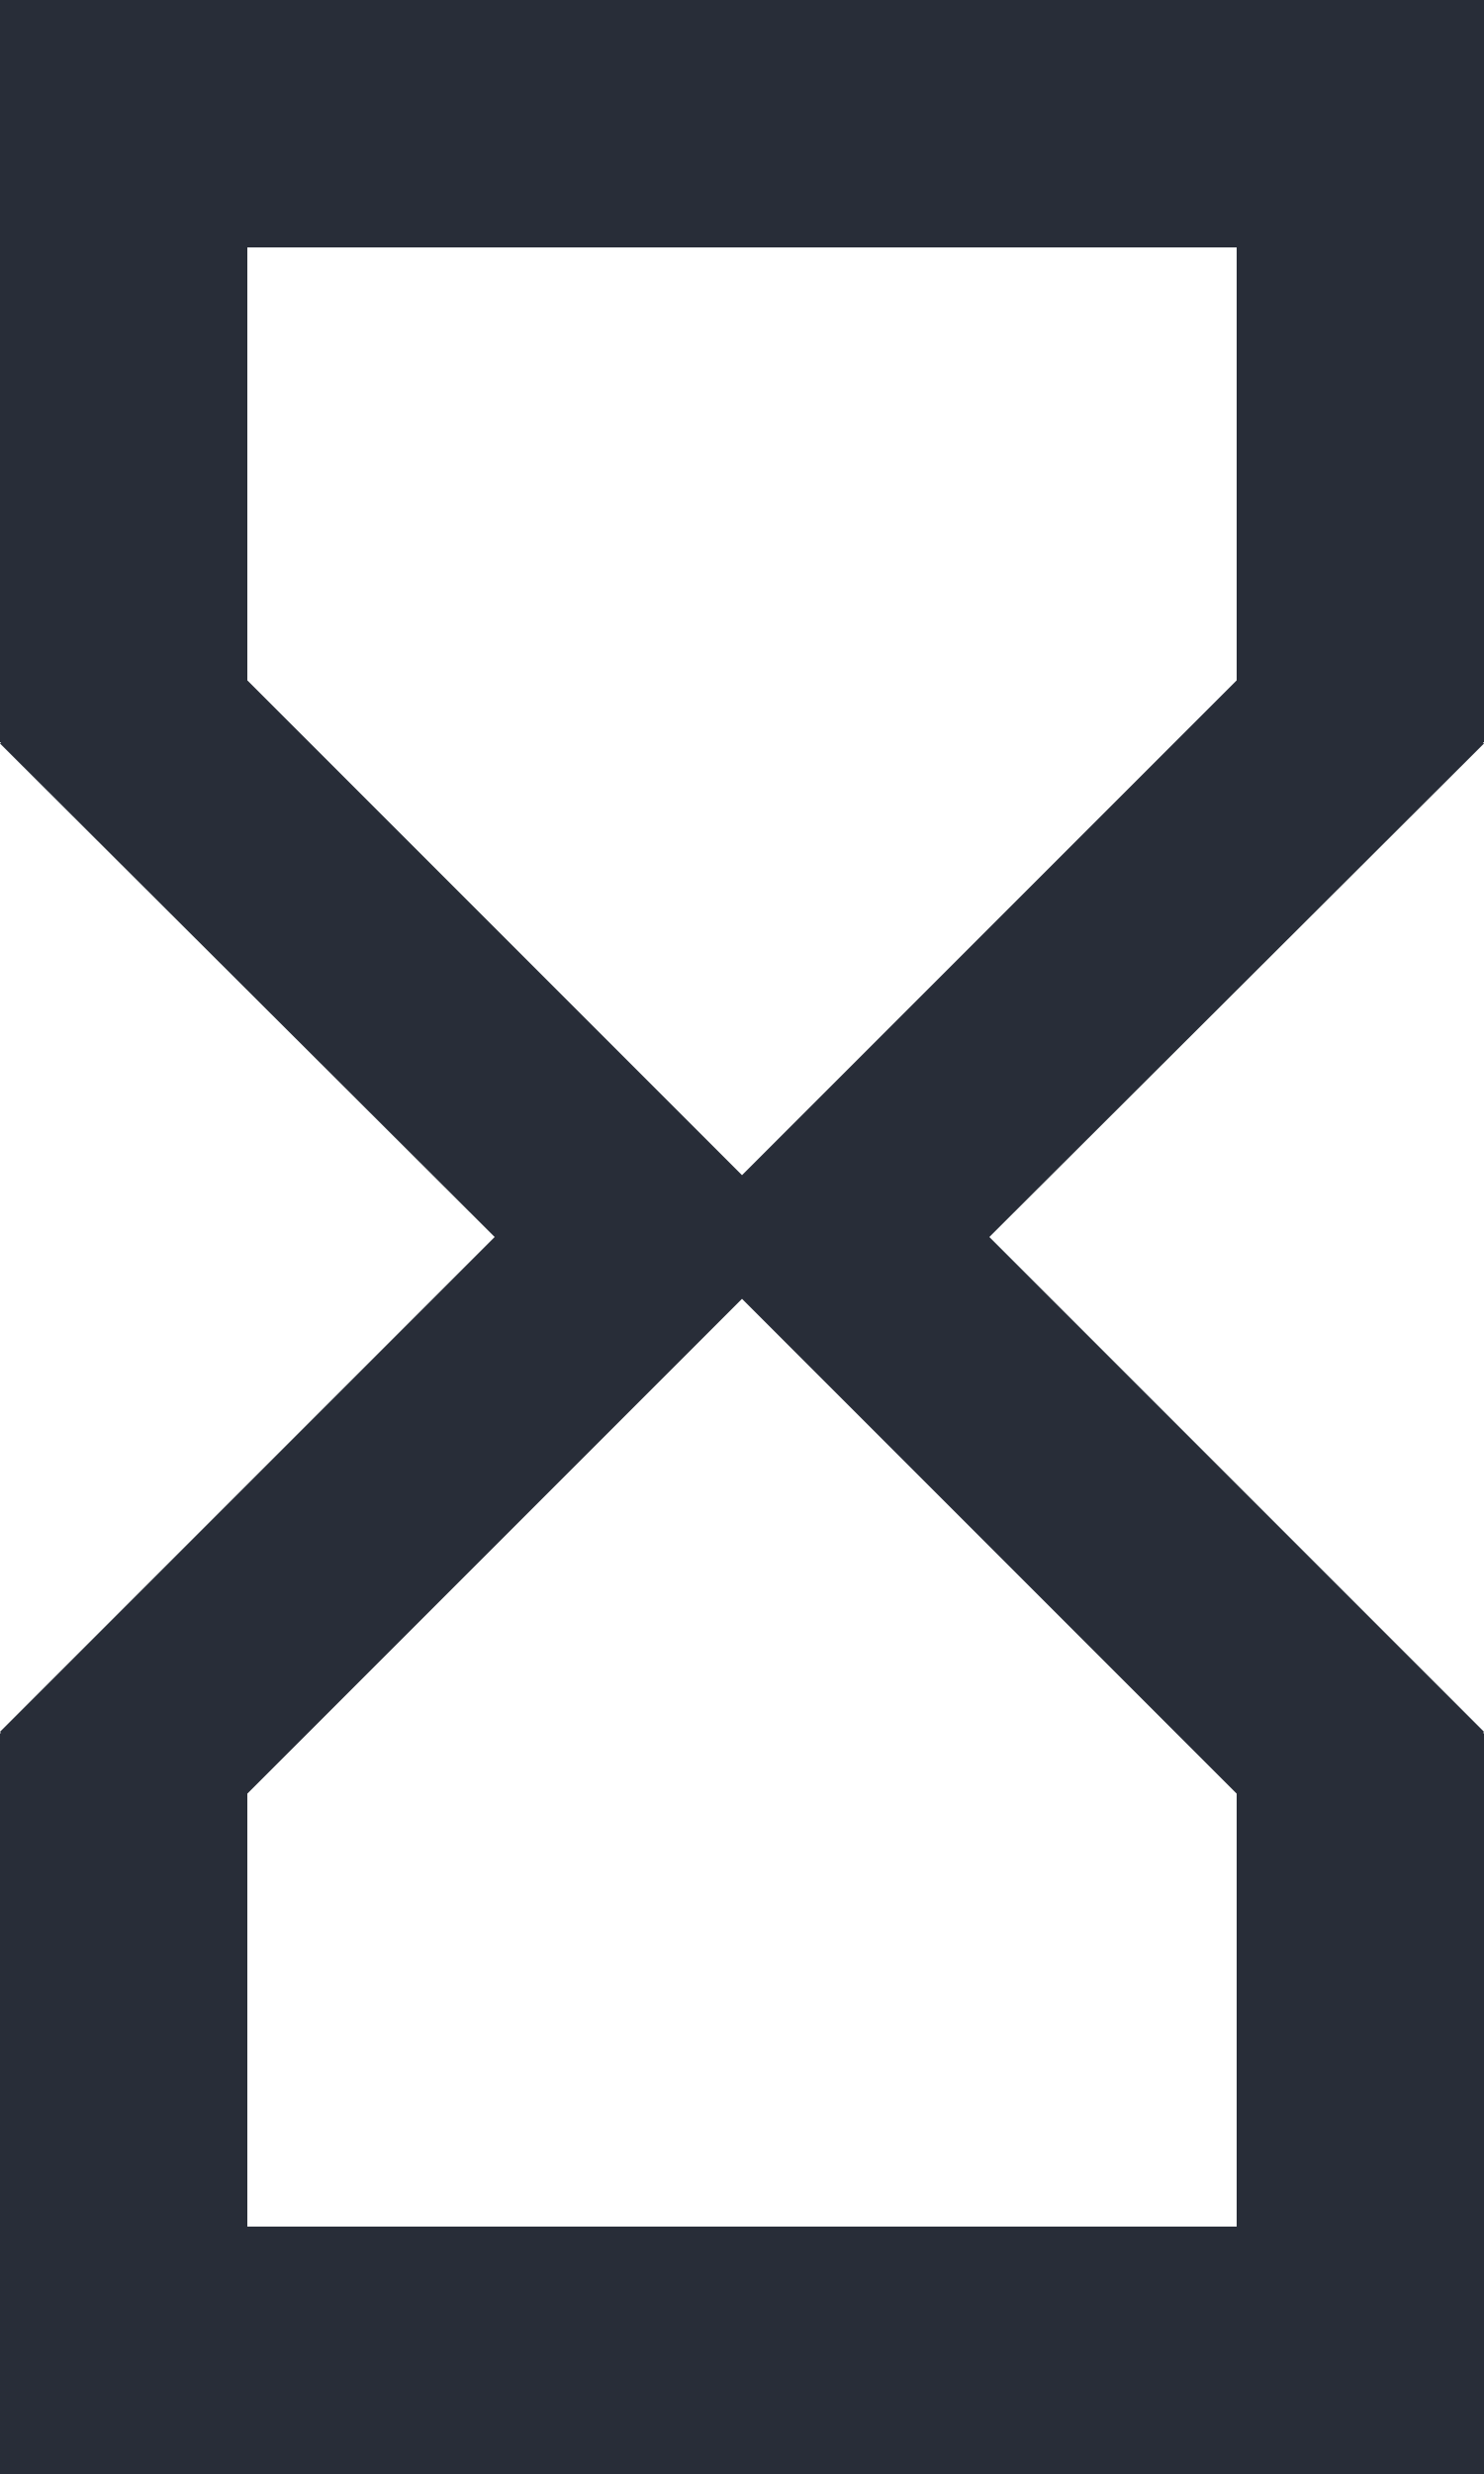
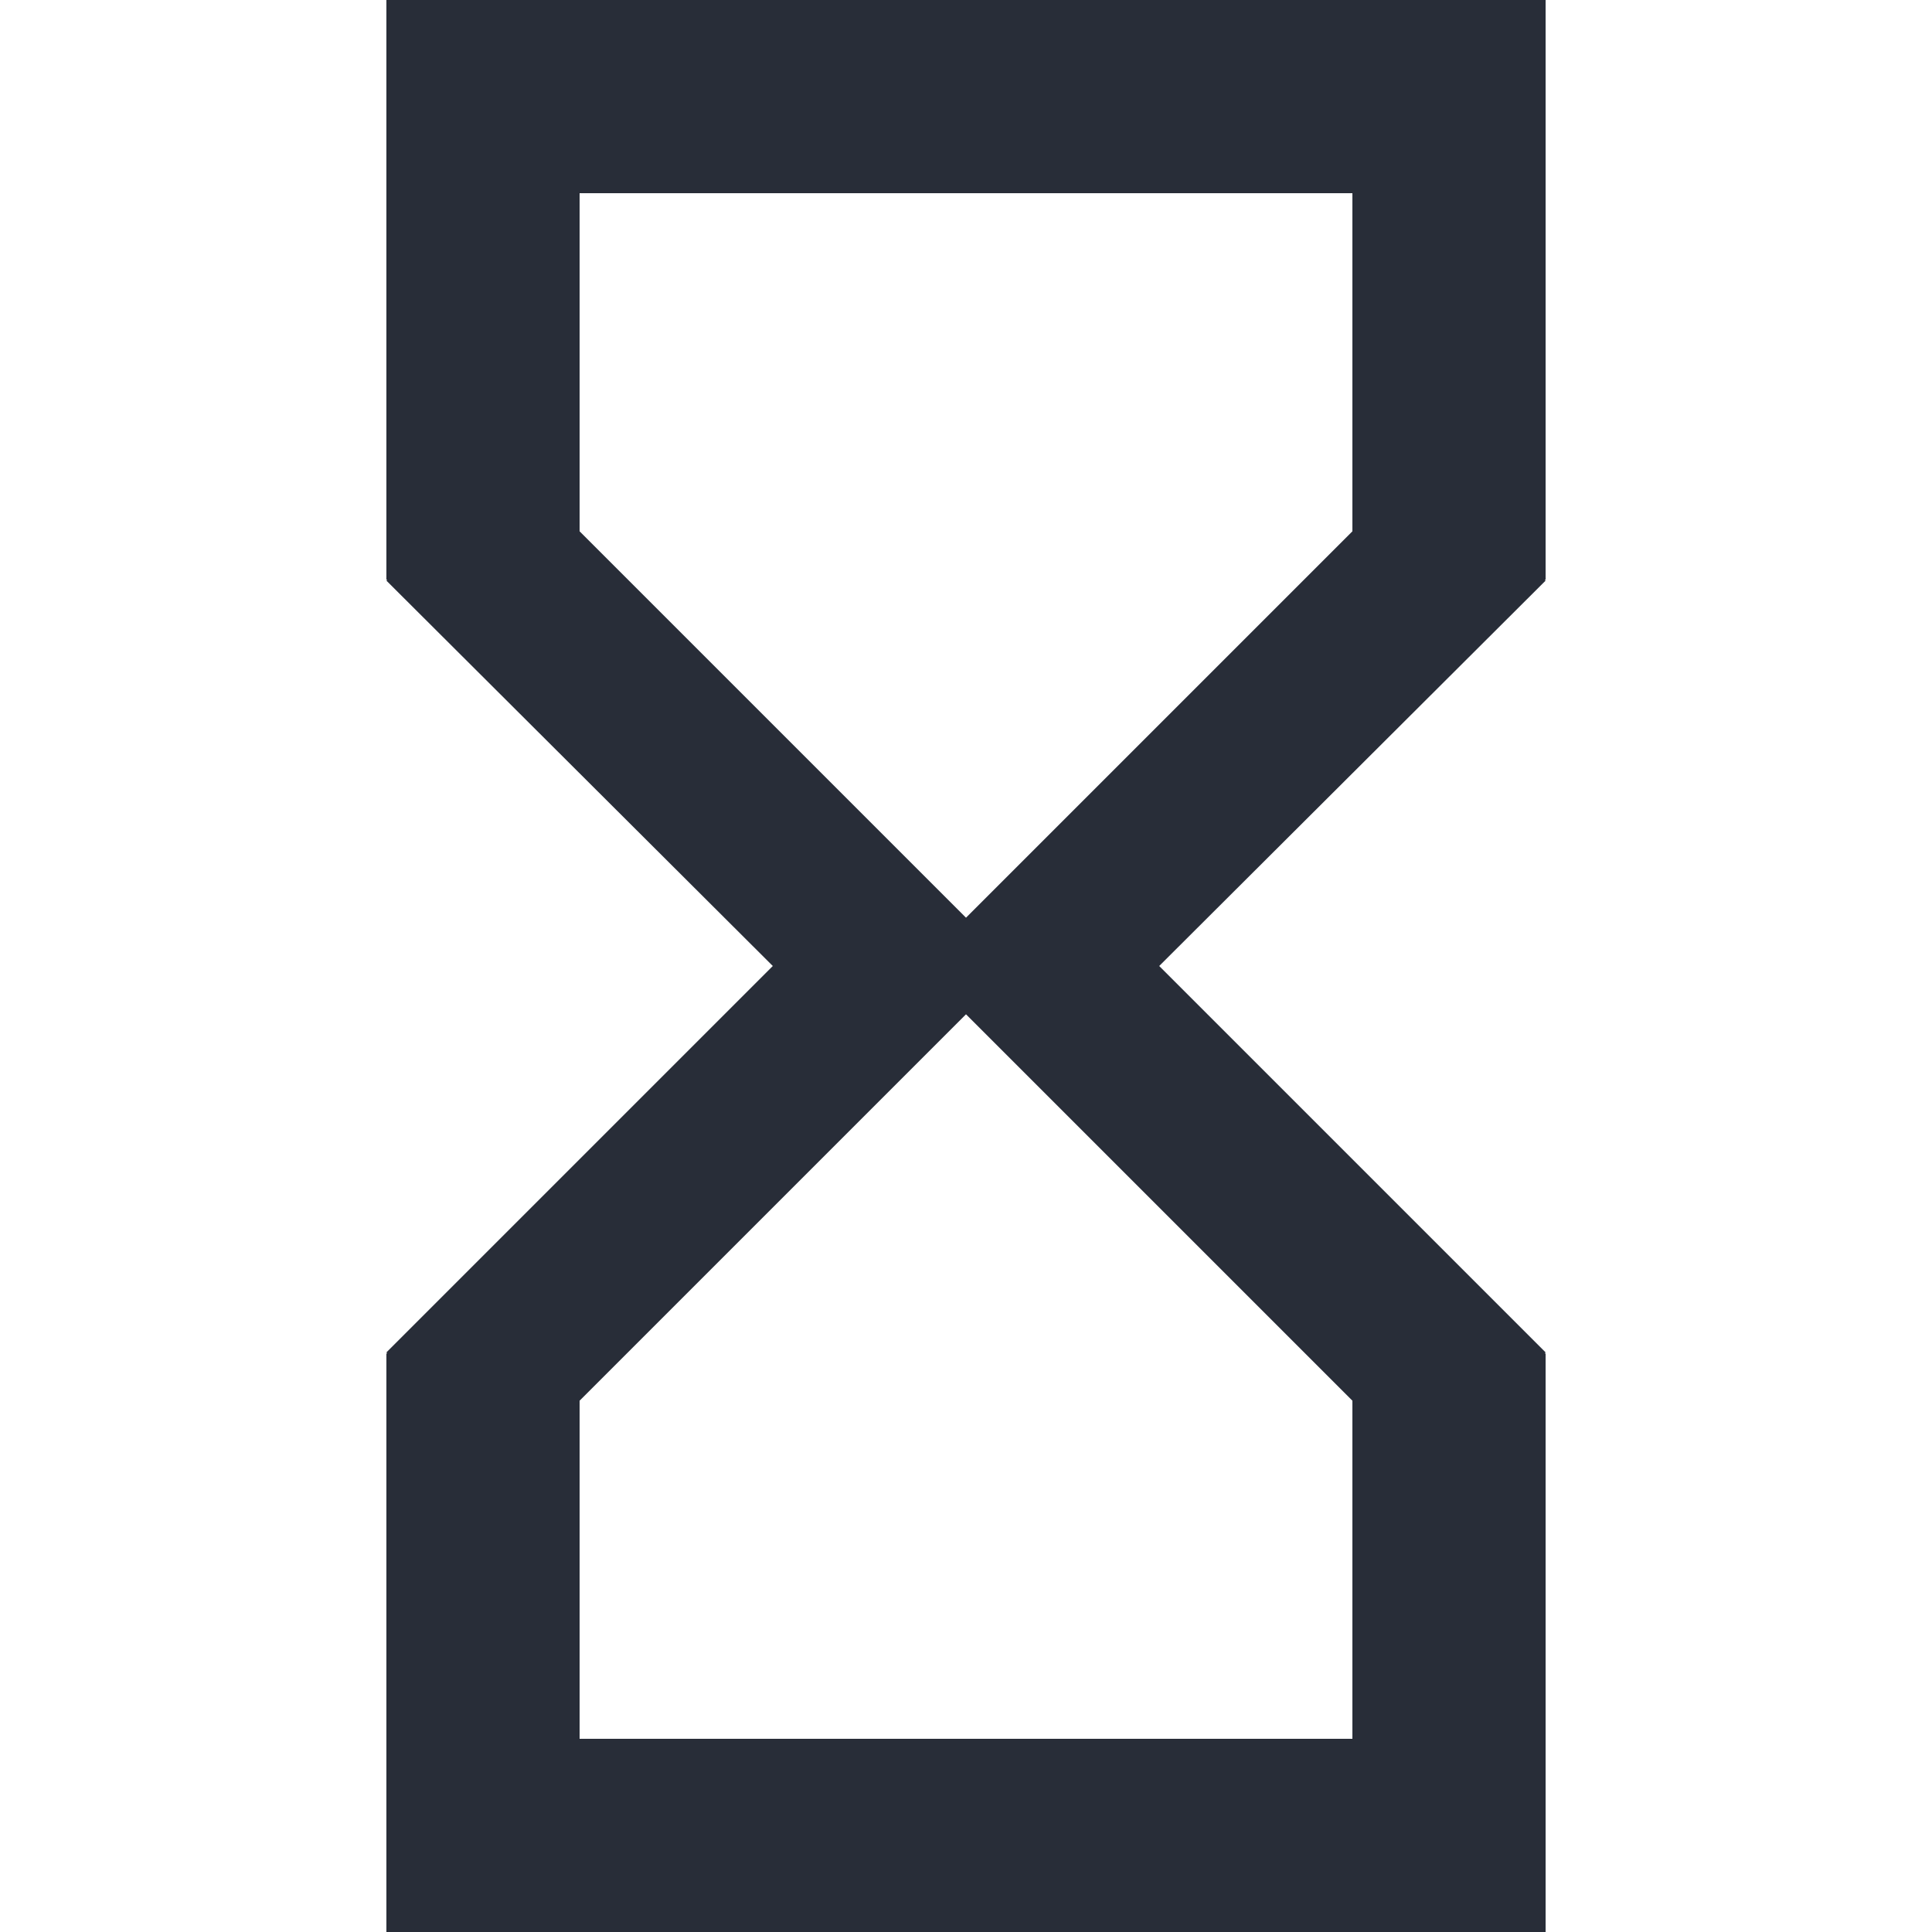
- <svg xmlns="http://www.w3.org/2000/svg" width="9px" height="15px" viewBox="0 0 9 15" version="1.1">
+ <svg xmlns="http://www.w3.org/2000/svg" width="32px" height="32px" viewBox="0 0 9 15" version="1.1">
  <defs />
  <g id="Page-1" stroke="none" stroke-width="1" fill="none" fill-rule="evenodd">
    <g id="02-KSG-icons" transform="translate(-346, -679)" fill="#282D38">
      <path d="M346,679 L346,683.5 L346.007,683.5 L346,683.508 L349,686.5 L346,689.5 L346.007,689.508 L346,689.508 L346,694 L355,694 L355,689.508 L354.993,689.508 L355,689.5 L352,686.5 L355,683.508 L354.993,683.5 L355,683.5 L355,679 L346,679 L346,679 Z M353.5,689.875 L353.5,692.5 L347.5,692.5 L347.5,689.875 L350.5,686.875 L353.5,689.875 L353.5,689.875 Z M350.5,686.125 L347.5,683.125 L347.5,680.5 L353.5,680.5 L353.5,683.125 L350.5,686.125 L350.5,686.125 Z" id="duration" />
    </g>
  </g>
</svg>
